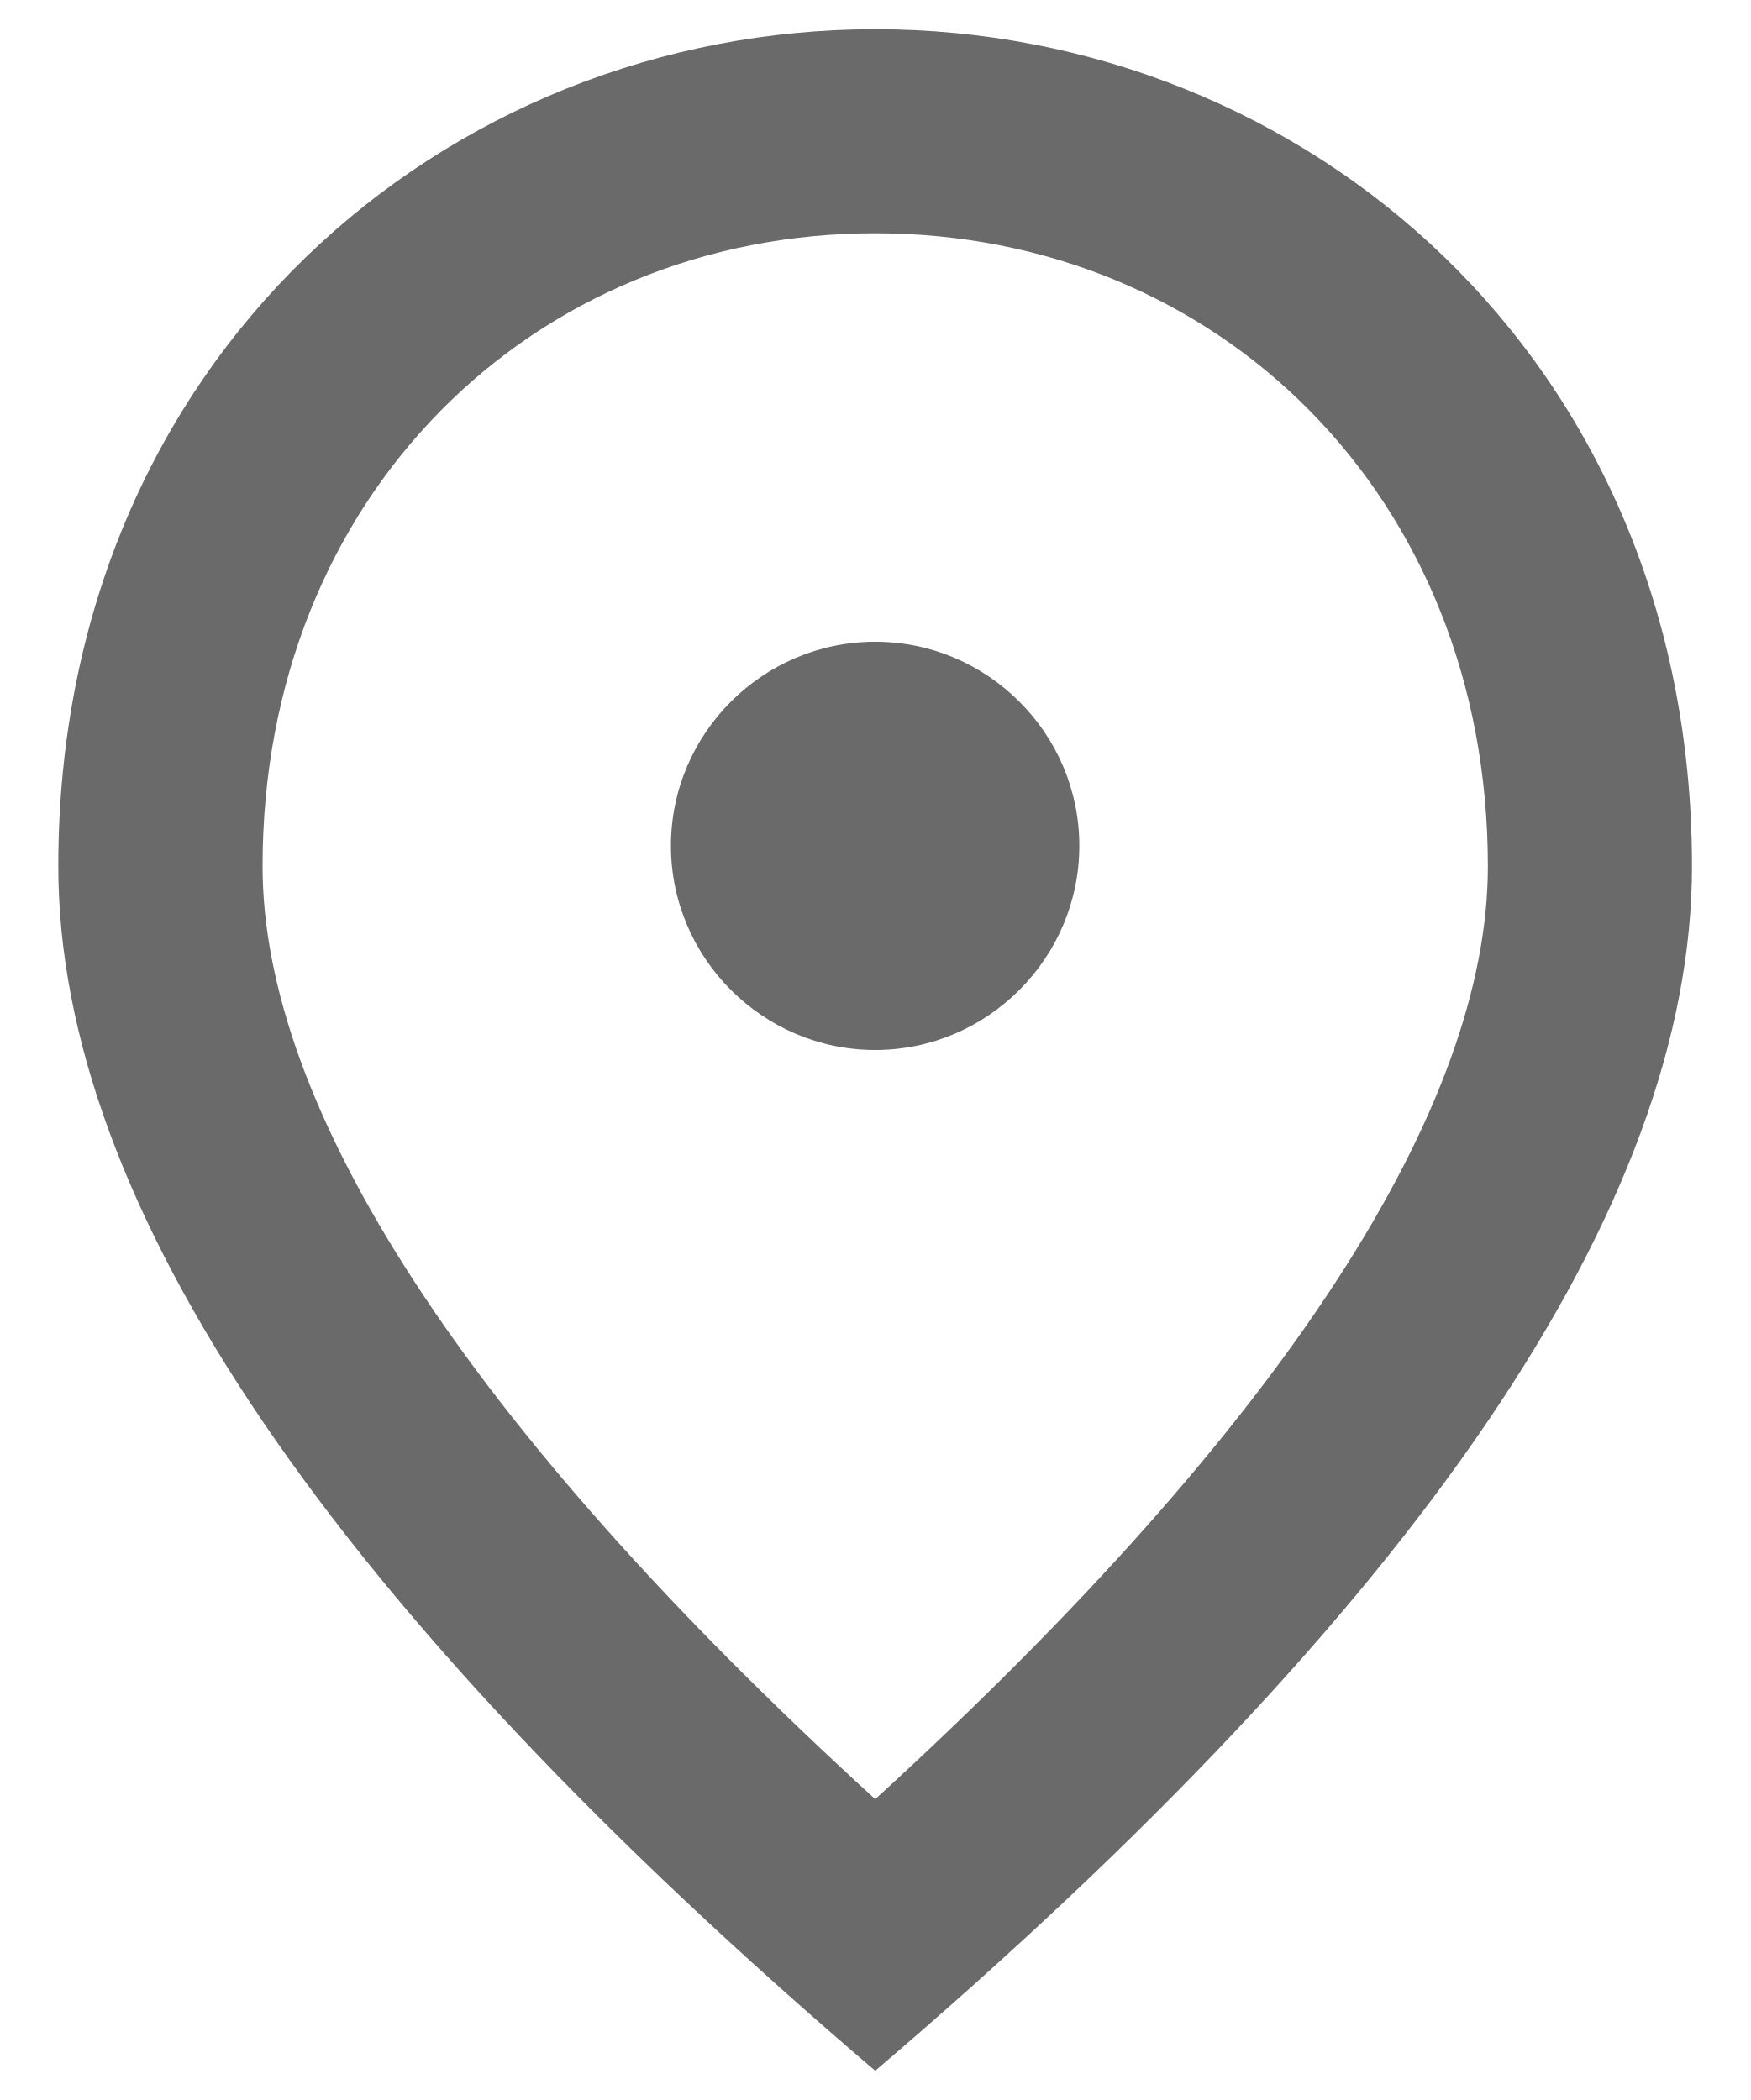
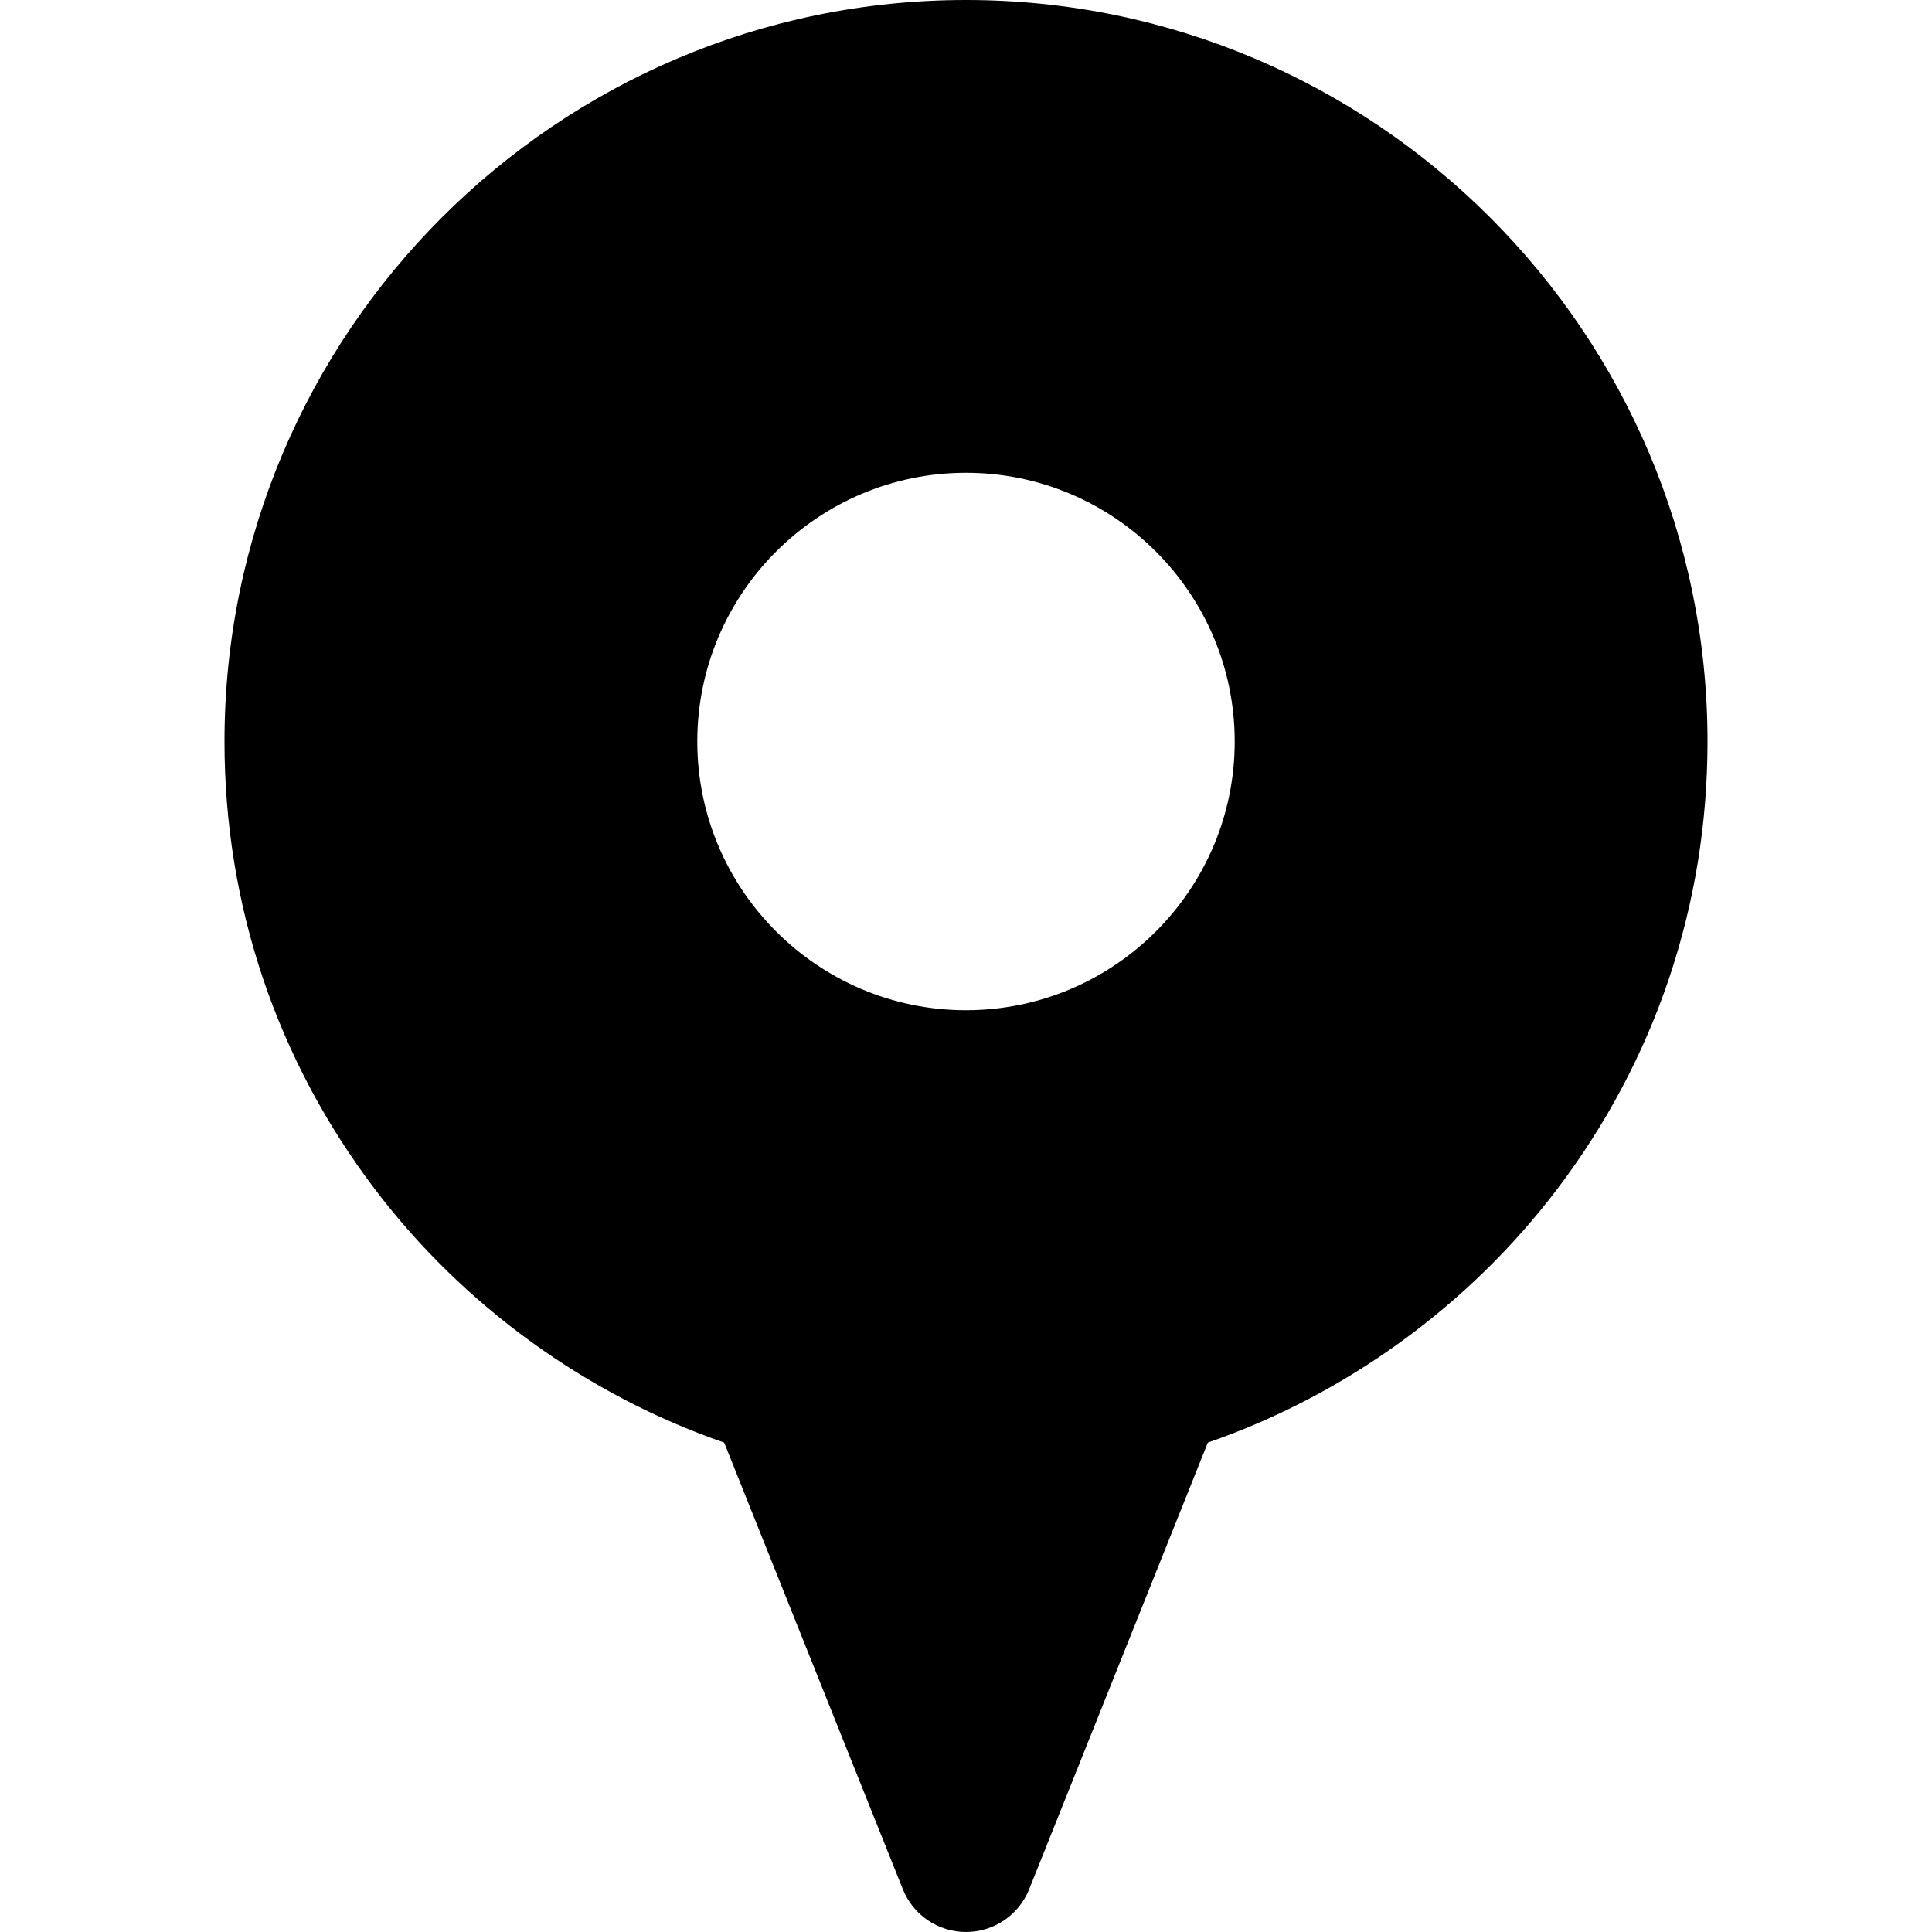
- <svg xmlns="http://www.w3.org/2000/svg" width="10" height="12" viewBox="0 0 10 12" fill="none">
-   <path d="M5 6C4.358 6 3.833 5.475 3.833 4.833C3.833 4.191 4.358 3.667 5 3.667C5.641 3.667 6.166 4.191 6.166 4.833C6.166 5.475 5.641 6 5 6ZM8.5 4.95C8.5 2.832 6.954 1.333 5 1.333C3.046 1.333 1.5 2.832 1.5 4.95C1.5 6.315 2.637 8.123 5 10.281C7.362 8.123 8.5 6.315 8.5 4.95ZM5 0.167C7.45 0.167 9.666 2.045 9.666 4.95C9.666 6.886 8.109 9.179 5 11.833C1.891 9.179 0.333 6.886 0.333 4.95C0.333 2.045 2.55 0.167 5 0.167Z" fill="#6A6A6A" />
+ <svg xmlns="http://www.w3.org/2000/svg" version="1.1" id="Capa_1" x="0px" y="0px" viewBox="0 0 297 297" style="enable-background:new 0 0 297 297;" xml:space="preserve">
+   <path d="M148.5,0C85.646,0,34.511,51.136,34.511,113.989c0,25.11,8.008,48.926,23.157,68.873  c13.604,17.914,32.512,31.588,53.658,38.904l27.464,68.659c1.589,3.971,5.434,6.574,9.71,6.574c4.276,0,8.121-2.603,9.71-6.574  l27.464-68.659c21.146-7.316,40.054-20.99,53.658-38.904c15.149-19.947,23.157-43.763,23.157-68.873  C262.489,51.136,211.354,0,148.5,0z M148.5,72.682c22.777,0,41.308,18.53,41.308,41.308c0,22.777-18.53,41.309-41.308,41.309  c-22.777,0-41.308-18.531-41.308-41.309C107.192,91.212,125.723,72.682,148.5,72.682z" />
</svg>
